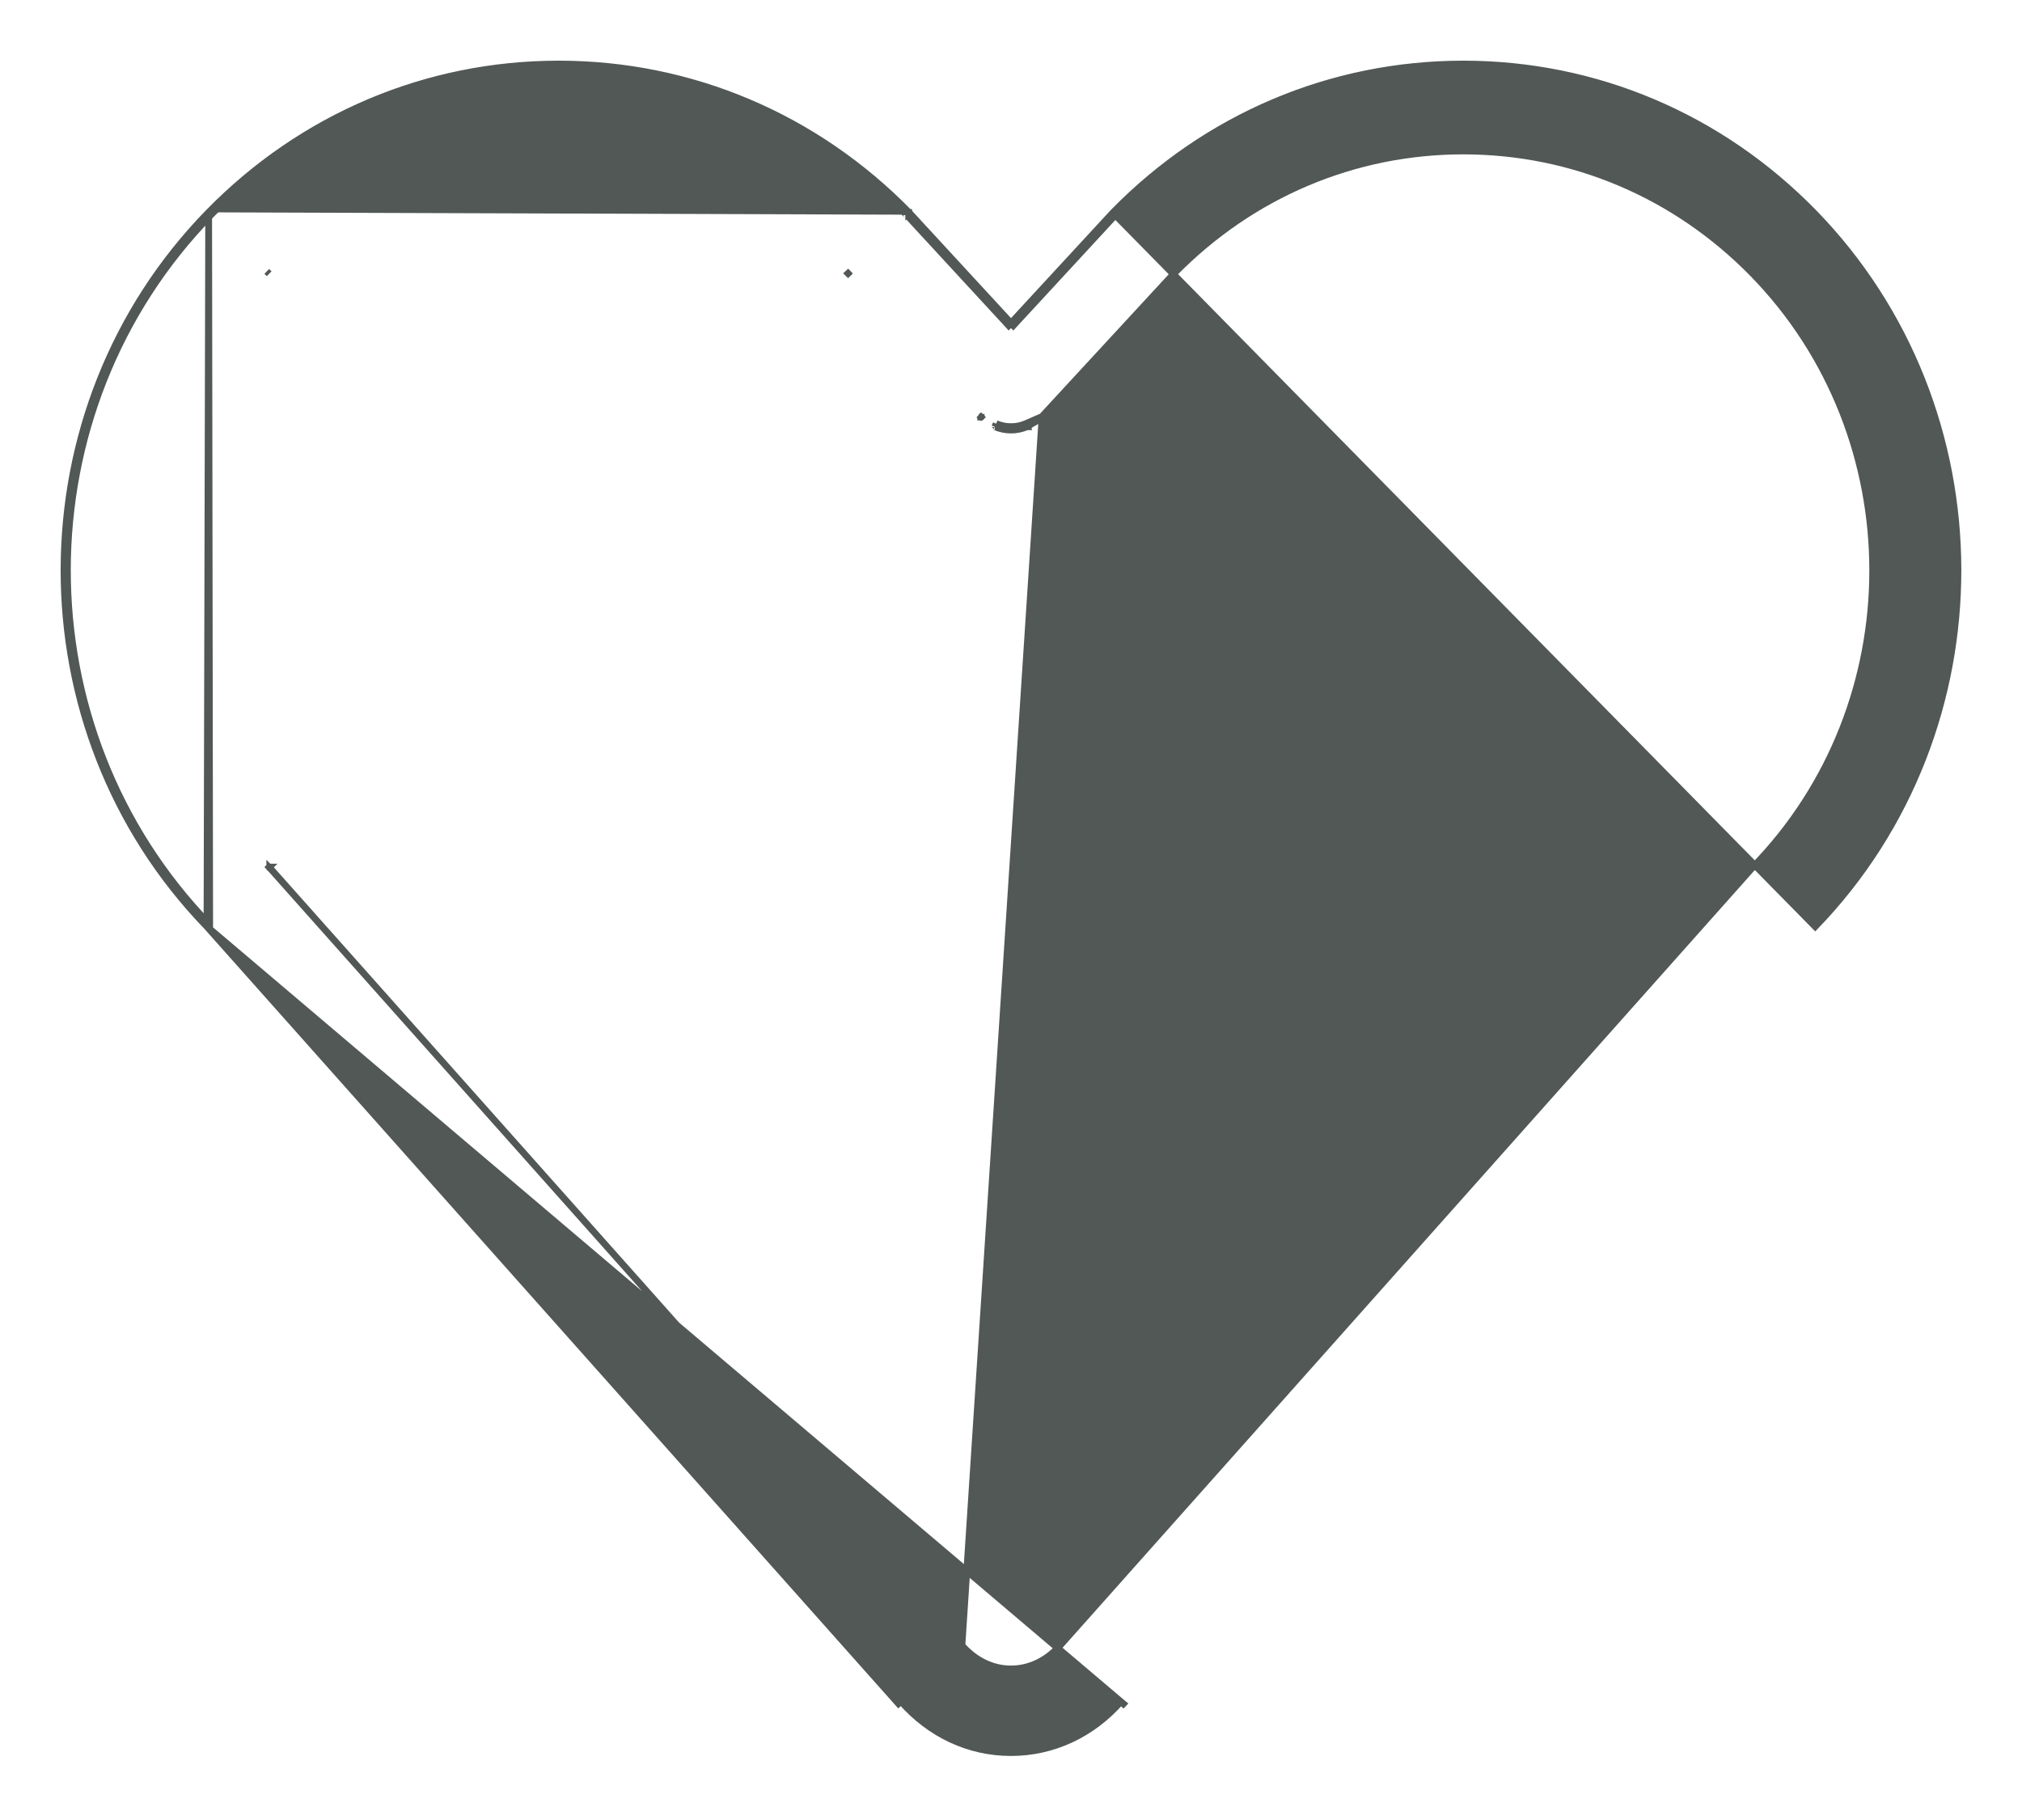
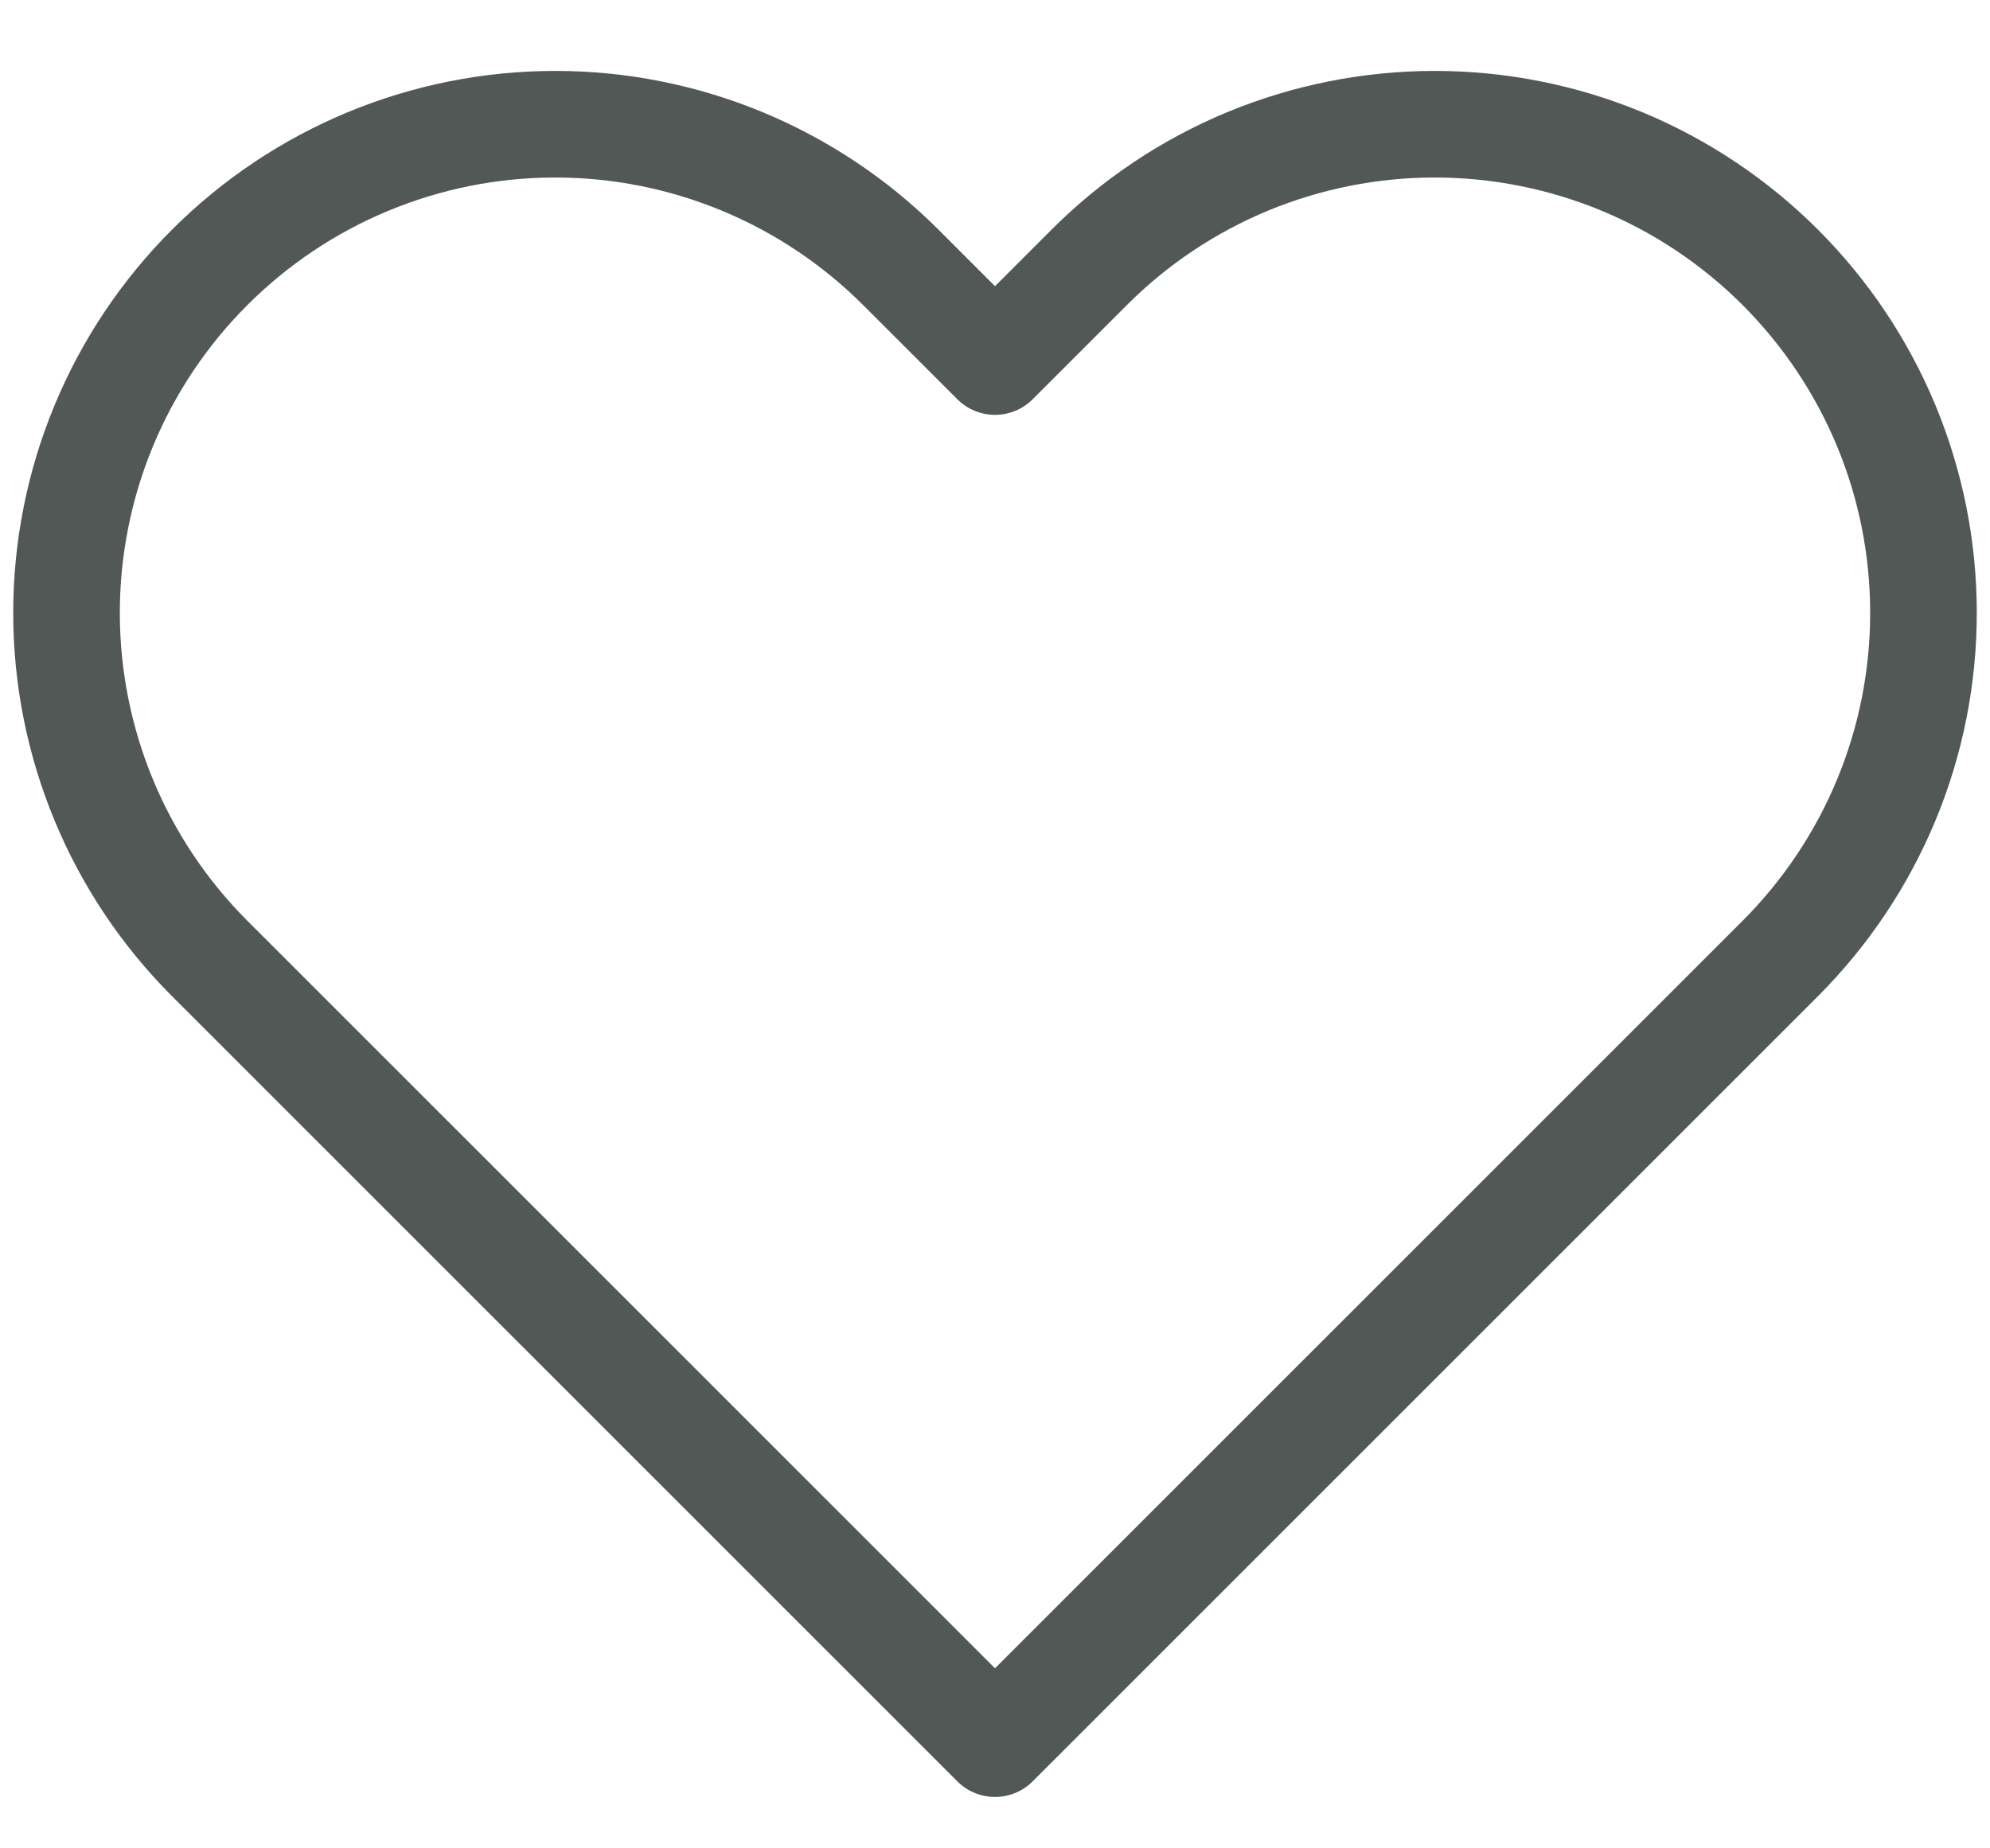
- <svg xmlns="http://www.w3.org/2000/svg" width="30" height="27" viewBox="0 0 30 27" fill="none">
-   <path d="M3.096 3.15L3.096 3.15C4.483 1.732 6.328 0.95 8.29 0.95C10.252 0.95 12.098 1.732 13.485 3.15M3.096 3.15L3.111 13.716C0.29 10.804 0.296 6.088 3.132 3.185C4.51 1.776 6.341 1 8.29 1C10.239 1 12.071 1.776 13.449 3.185M3.096 3.15C0.242 6.071 0.235 10.815 3.071 13.747M3.096 3.15L3.071 13.747M13.485 3.15L13.483 3.152C13.484 3.153 13.487 3.154 13.49 3.157M13.485 3.15C13.484 3.15 13.484 3.15 13.484 3.15L13.482 3.152C13.482 3.152 13.482 3.151 13.482 3.151C13.481 3.151 13.481 3.151 13.482 3.152L13.449 3.185M13.485 3.15C13.487 3.152 13.489 3.155 13.49 3.157M13.49 3.157C13.492 3.16 13.494 3.163 13.495 3.164C13.495 3.165 13.495 3.165 13.495 3.166L13.496 3.166L13.496 3.166L13.496 3.166C13.496 3.166 13.496 3.166 13.496 3.166C13.495 3.166 13.495 3.165 13.495 3.165C13.495 3.165 13.495 3.165 13.495 3.164C13.494 3.163 13.492 3.16 13.489 3.157L13.453 3.192M13.49 3.157C13.492 3.158 13.494 3.16 13.497 3.162L13.498 3.164L13.498 3.164L15 4.793M13.453 3.192L13.489 3.157C13.487 3.155 13.484 3.153 13.483 3.152L13.449 3.185M13.453 3.192C13.455 3.193 13.456 3.194 13.457 3.195C13.459 3.196 13.46 3.196 13.461 3.198L14.966 4.83L15 4.793M13.453 3.192C13.453 3.191 13.452 3.19 13.451 3.189C13.451 3.188 13.45 3.186 13.449 3.185M15 4.793L16.504 3.164L16.505 3.162L16.505 3.162C16.507 3.16 16.509 3.158 16.512 3.157M15 4.793L15.034 4.83L16.541 3.198C16.542 3.196 16.543 3.196 16.544 3.195C16.546 3.194 16.547 3.193 16.548 3.192L26.932 13.746C29.764 10.815 29.756 6.07 26.906 3.15L26.906 3.15C25.519 1.732 23.674 0.95 21.711 0.95C19.75 0.95 17.904 1.732 16.517 3.15M3.071 13.747C3.072 13.749 3.074 13.751 3.076 13.753L13.331 25.274C13.331 25.274 13.331 25.274 13.331 25.274L13.331 25.274L13.369 25.241C13.799 25.73 14.378 26 14.999 26H15C15.621 26 16.201 25.73 16.63 25.244M3.071 13.747L16.63 25.244M16.63 25.244L16.667 25.277L16.668 25.276L16.63 25.244ZM16.517 3.15C16.517 3.15 16.517 3.15 16.517 3.15L16.519 3.152C16.519 3.152 16.519 3.152 16.519 3.152M16.517 3.15L16.519 3.152M16.517 3.15C16.515 3.152 16.513 3.155 16.512 3.157M16.519 3.152C16.518 3.153 16.515 3.154 16.512 3.157M16.519 3.152L16.512 3.157M15.461 6.179L15.461 6.179C15.457 6.183 15.453 6.185 15.45 6.187C15.449 6.188 15.448 6.189 15.447 6.19C15.445 6.193 15.441 6.199 15.435 6.204L15.435 6.205C15.402 6.237 15.362 6.258 15.329 6.276C15.321 6.28 15.313 6.284 15.306 6.288C15.3 6.292 15.295 6.296 15.288 6.301C15.286 6.303 15.283 6.305 15.28 6.307C15.27 6.315 15.255 6.325 15.238 6.331M15.461 6.179L15.219 6.285M15.461 6.179L15.462 6.177M15.461 6.179L15.462 6.177M15.238 6.331C15.238 6.331 15.238 6.332 15.238 6.332L15.219 6.285M15.238 6.331C15.238 6.331 15.238 6.331 15.239 6.331L15.219 6.285M15.238 6.331C15.162 6.363 15.082 6.38 15 6.38C14.918 6.38 14.838 6.363 14.761 6.331M15.219 6.285C15.149 6.314 15.075 6.33 15 6.33C14.925 6.33 14.851 6.314 14.78 6.285M14.761 6.331C14.762 6.331 14.762 6.331 14.762 6.332L14.78 6.285M14.761 6.331L14.78 6.285M14.761 6.331L14.78 6.285M4.003 12.877C4.002 12.877 4.002 12.877 4.002 12.876C4 12.874 3.998 12.873 3.997 12.872C3.996 12.872 3.995 12.871 3.996 12.871C3.996 12.871 3.996 12.872 3.997 12.872C3.997 12.873 4 12.874 4.003 12.876C4.004 12.879 4.006 12.881 4.006 12.882L4.006 12.882C4.007 12.883 4.007 12.883 4.007 12.883C4.006 12.882 4.006 12.882 4.006 12.882C4.006 12.881 4.005 12.881 4.005 12.88C4.004 12.879 4.003 12.878 4.003 12.877ZM4.003 12.877C4.003 12.878 4.004 12.879 4.005 12.88L4.005 12.879L4.002 12.876C4.002 12.877 4.002 12.877 4.003 12.877ZM15.462 6.177L17.424 4.052C17.424 4.052 17.424 4.052 17.424 4.052C18.572 2.884 20.093 2.24 21.711 2.24C23.334 2.24 24.86 2.887 26.008 4.061C28.377 6.488 28.377 10.438 26.008 12.864C26.003 12.869 26 12.874 25.998 12.877C25.995 12.879 25.991 12.883 25.987 12.887L15.727 24.412L15.727 24.412C15.528 24.638 15.27 24.759 15 24.759H14.999C14.73 24.759 14.473 24.638 14.272 24.41L14.272 24.41M15.462 6.177L14.272 24.41M14.272 24.41L4.015 12.888L14.272 24.41ZM16.519 3.152L16.553 3.185L16.519 3.152ZM14.553 6.189C14.554 6.19 14.555 6.191 14.556 6.191L14.556 6.191C14.558 6.192 14.558 6.193 14.558 6.192C14.558 6.192 14.557 6.192 14.556 6.191L14.589 6.154L14.552 6.186C14.55 6.185 14.55 6.184 14.55 6.184C14.55 6.184 14.55 6.184 14.55 6.184L14.551 6.186L14.551 6.187C14.552 6.187 14.552 6.188 14.553 6.189ZM12.582 4.056C12.583 4.057 12.583 4.057 12.583 4.057L12.619 4.022L12.582 4.056L12.582 4.056ZM3.994 4.061L3.958 4.026L3.994 4.061C3.994 4.061 3.994 4.061 3.994 4.061ZM3.958 12.899L3.994 12.864C3.993 12.864 3.993 12.864 3.993 12.864L3.958 12.899Z" fill="#515855" stroke="#515855" stroke-width="0.1" />
+ <svg xmlns="http://www.w3.org/2000/svg" width="28" height="26" viewBox="0 0 28 26" fill="none">
+   <path d="M25.05 3.763C24.411 3.124 23.653 2.617 22.819 2.271C21.985 1.926 21.09 1.748 20.187 1.748C19.284 1.748 18.39 1.926 17.555 2.271C16.721 2.617 15.963 3.124 15.325 3.763L14 5.088L12.675 3.763C11.385 2.473 9.636 1.748 7.812 1.748C5.988 1.748 4.239 2.473 2.95 3.763C1.66 5.052 0.936 6.801 0.936 8.625C0.936 10.449 1.66 12.198 2.95 13.488L4.275 14.813L14 24.538L23.725 14.813L25.05 13.488C25.688 12.849 26.195 12.091 26.541 11.257C26.887 10.422 27.064 9.528 27.064 8.625C27.064 7.722 26.887 6.828 26.541 5.993C26.195 5.159 25.688 4.401 25.05 3.763V3.763Z" stroke="#515855" stroke-width="1.5" stroke-linecap="round" stroke-linejoin="round" />
</svg>
